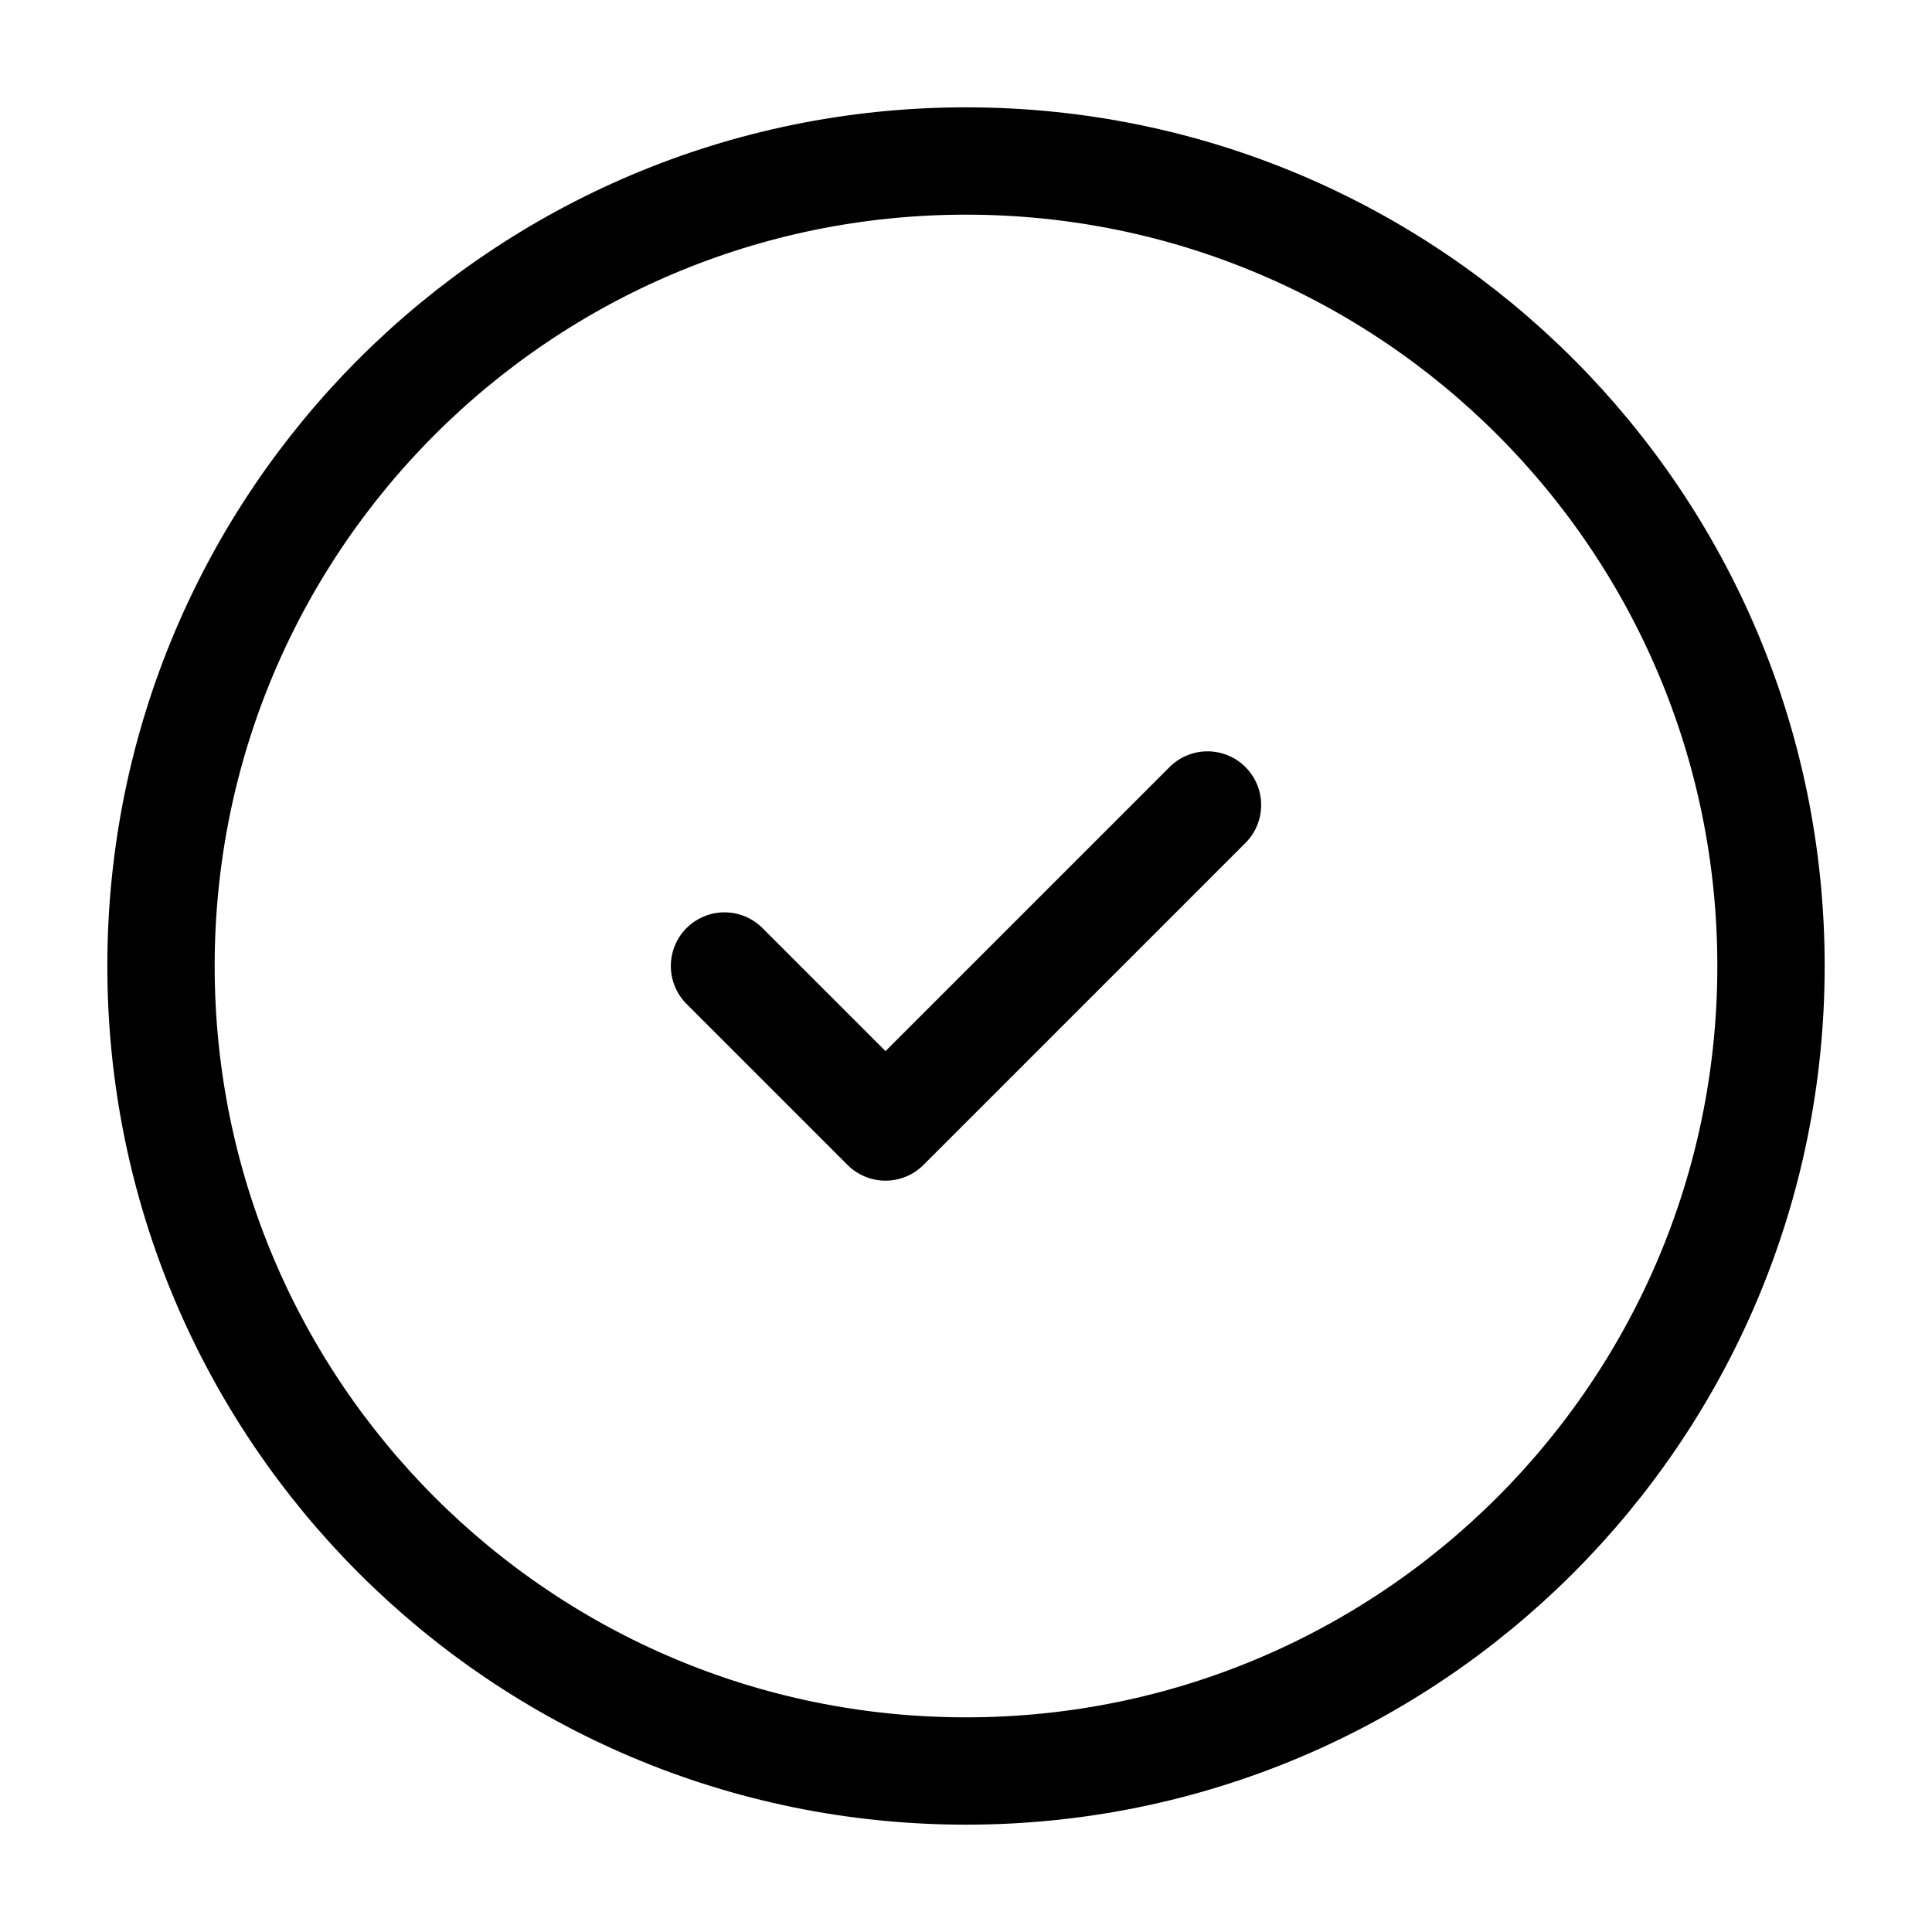
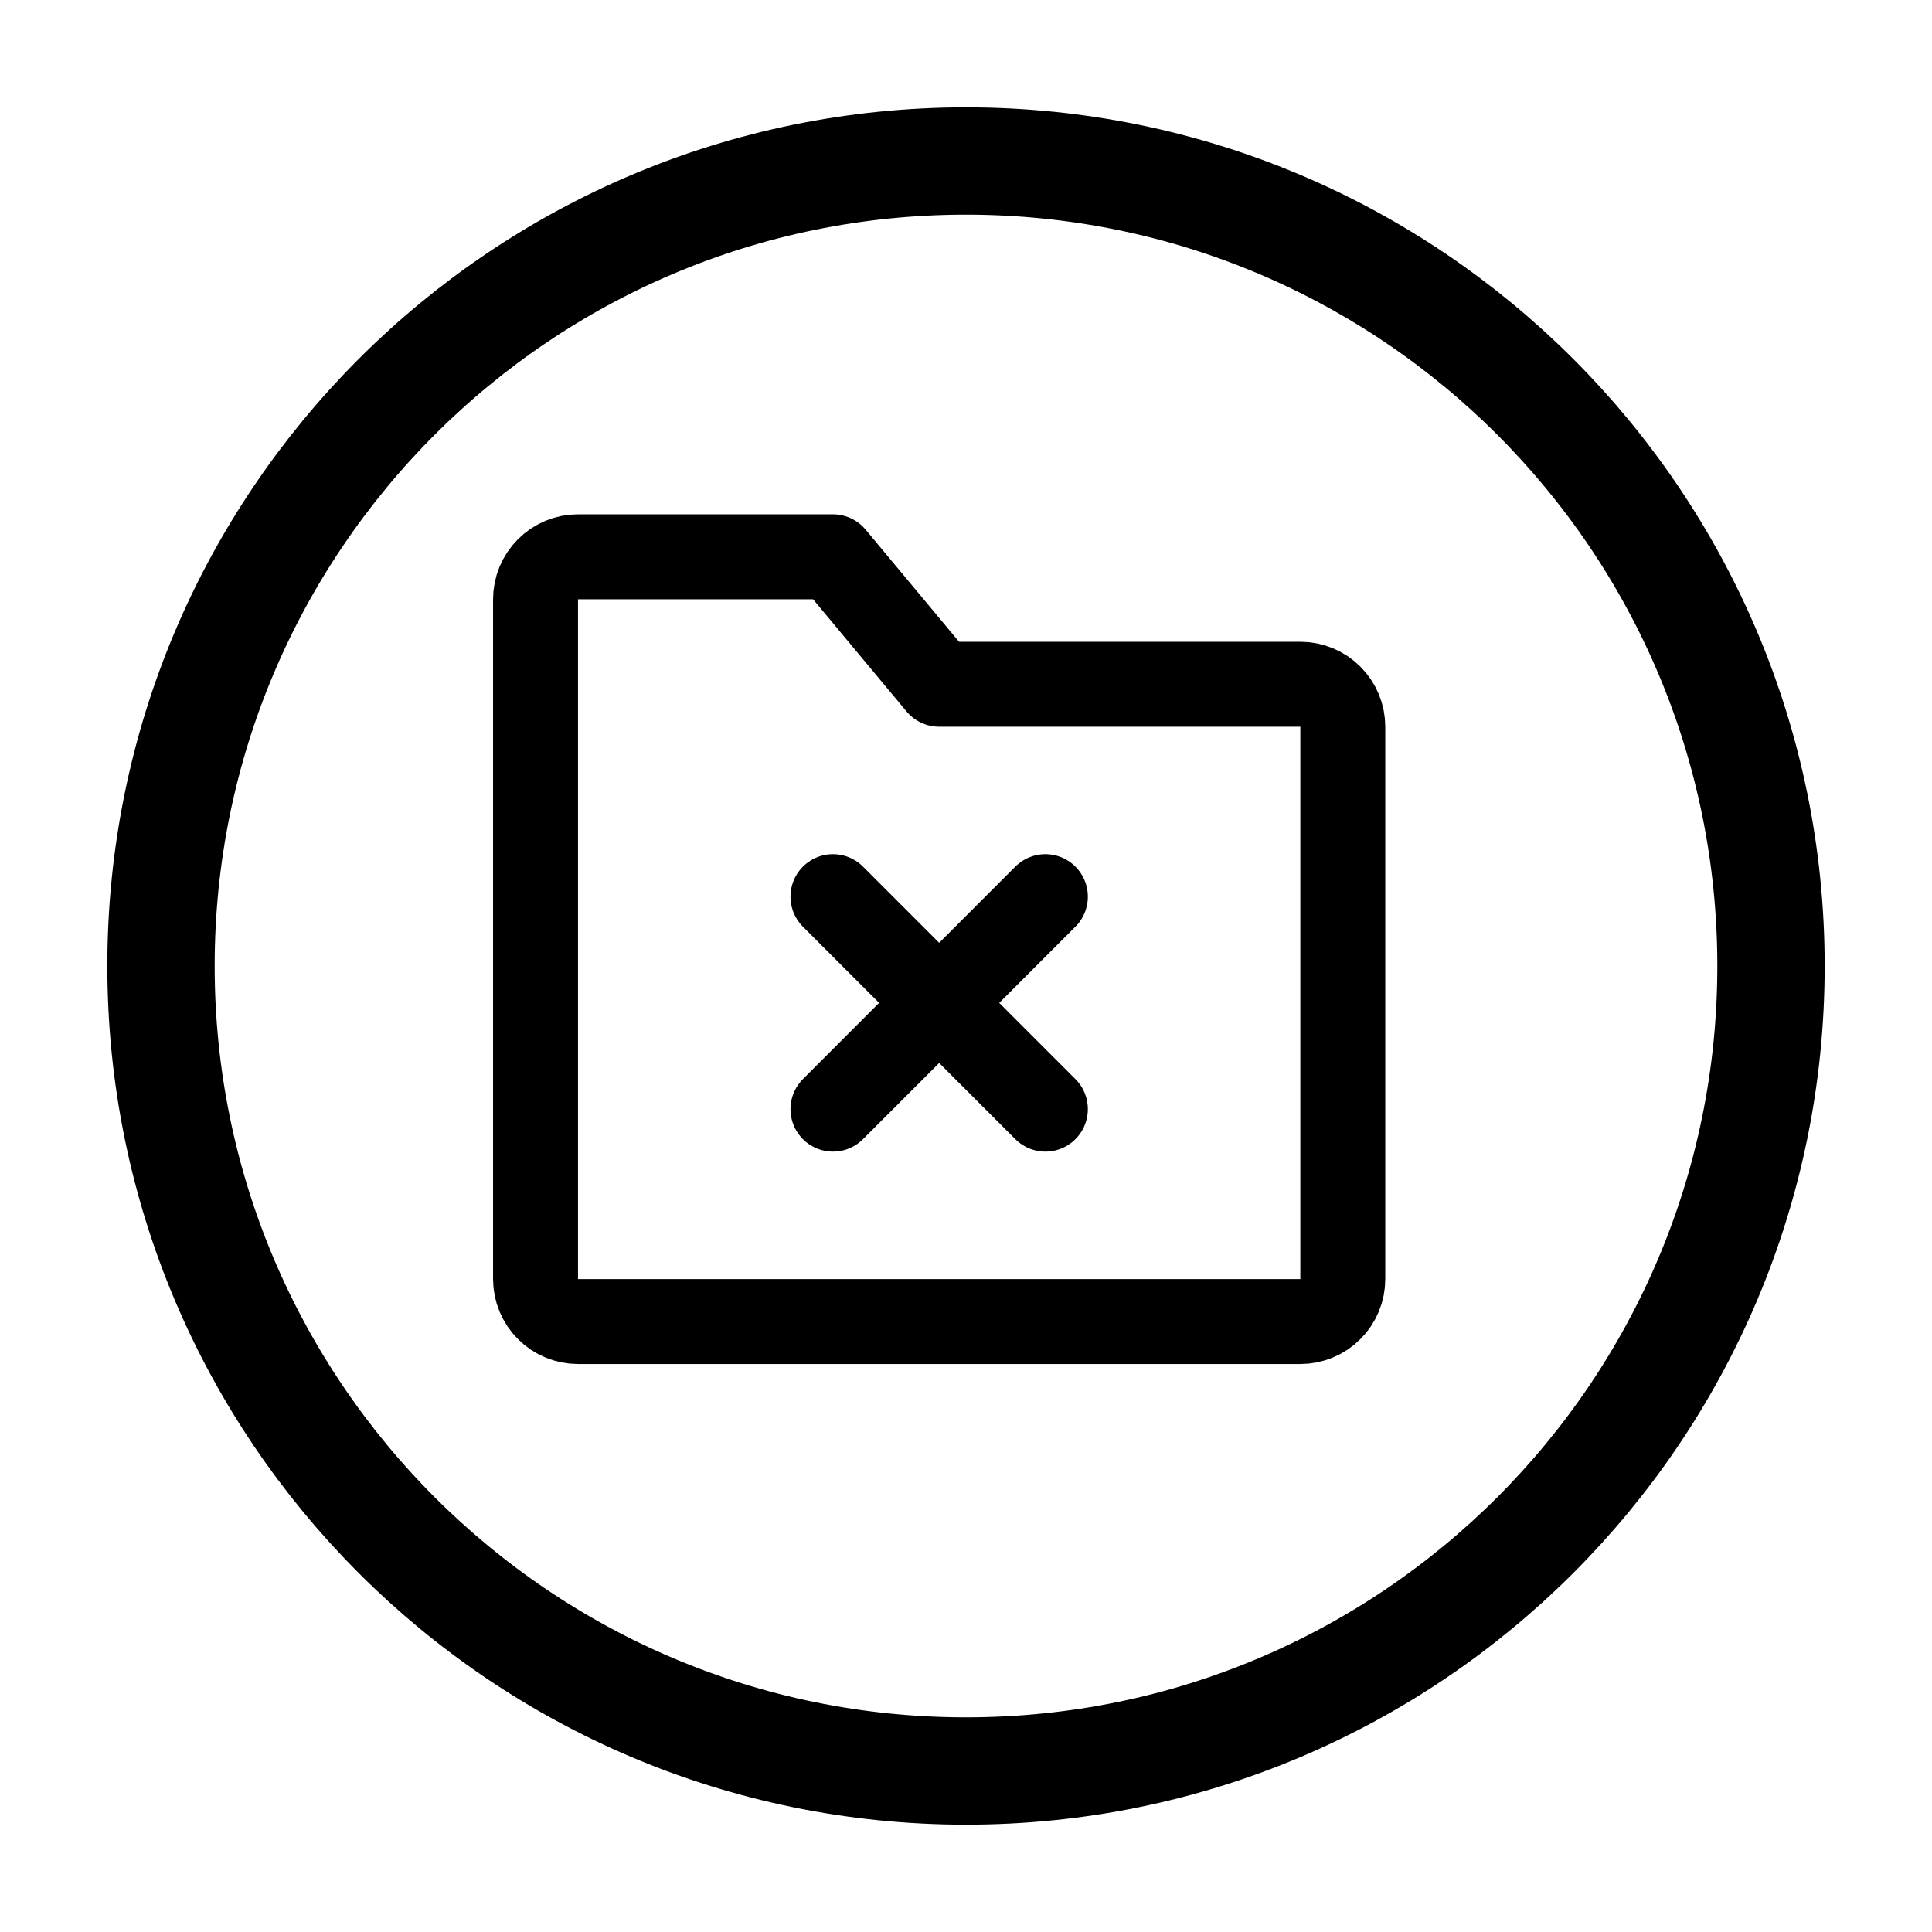
<svg xmlns="http://www.w3.org/2000/svg" width="36" height="36" viewBox="0 0 36 36" fill="none">
  <rect width="36" height="36" fill="white" />
  <path d="M18 33C26.284 33 33 26.284 33 18C33 9.716 26.284 3 18 3C9.716 3 3 9.716 3 18C3 26.284 9.716 33 18 33Z" stroke="black" stroke-width="2" stroke-linecap="round" stroke-linejoin="round" />
-   <path d="M13.5 18L16.5 21L22.5 15" stroke="black" stroke-width="2" stroke-linecap="round" stroke-linejoin="round" />
+   <path d="M9.979 11.167C9.979 10.957 10.063 10.755 10.211 10.607C10.36 10.458 10.561 10.375 10.771 10.375H15.521L17.5 12.75H24.229C24.439 12.75 24.641 12.833 24.789 12.982C24.938 13.13 25.021 13.332 25.021 13.542V23.833C25.021 24.043 24.938 24.245 24.789 24.393C24.641 24.542 24.439 24.625 24.229 24.625H10.771C10.561 24.625 10.36 24.542 10.211 24.393C10.063 24.245 9.979 24.043 9.979 23.833V11.167Z" stroke="black" stroke-width="1.583" stroke-linejoin="round" />
+   <path d="M15.521 16.708L19.479 20.667M19.479 16.708L15.521 20.667" stroke="black" stroke-width="1.583" stroke-linecap="round" stroke-linejoin="round" />
</svg>
